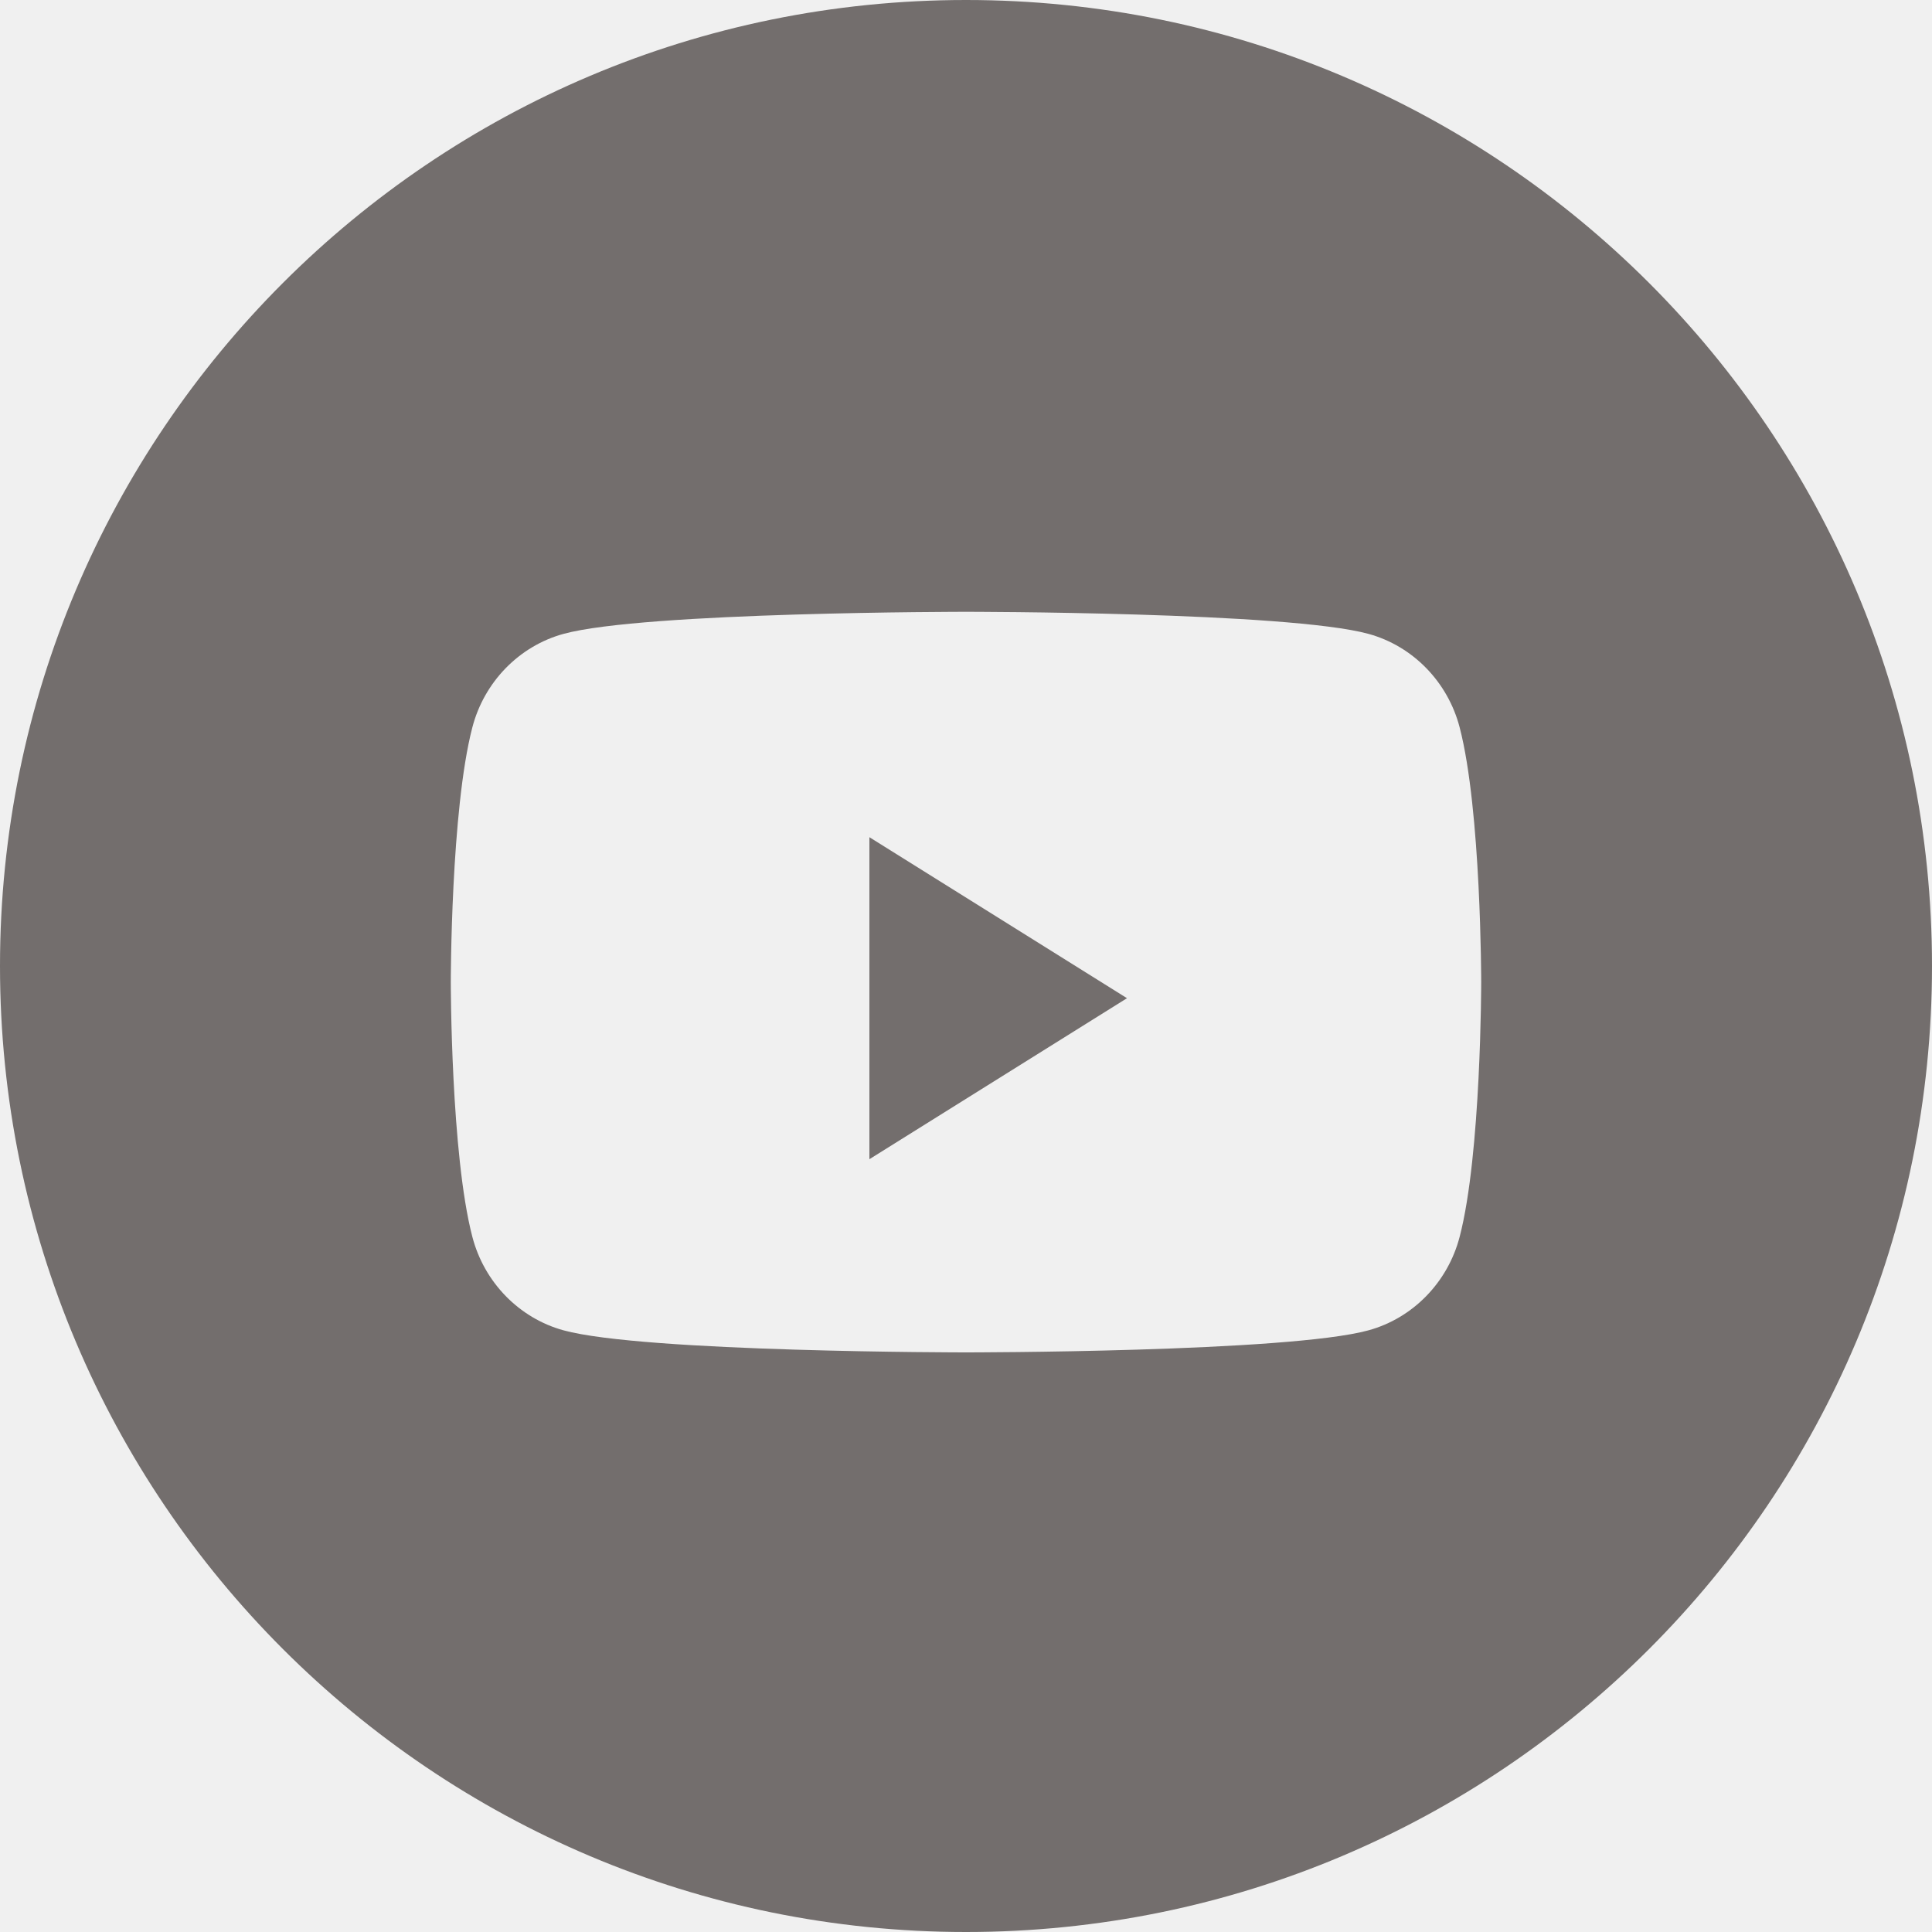
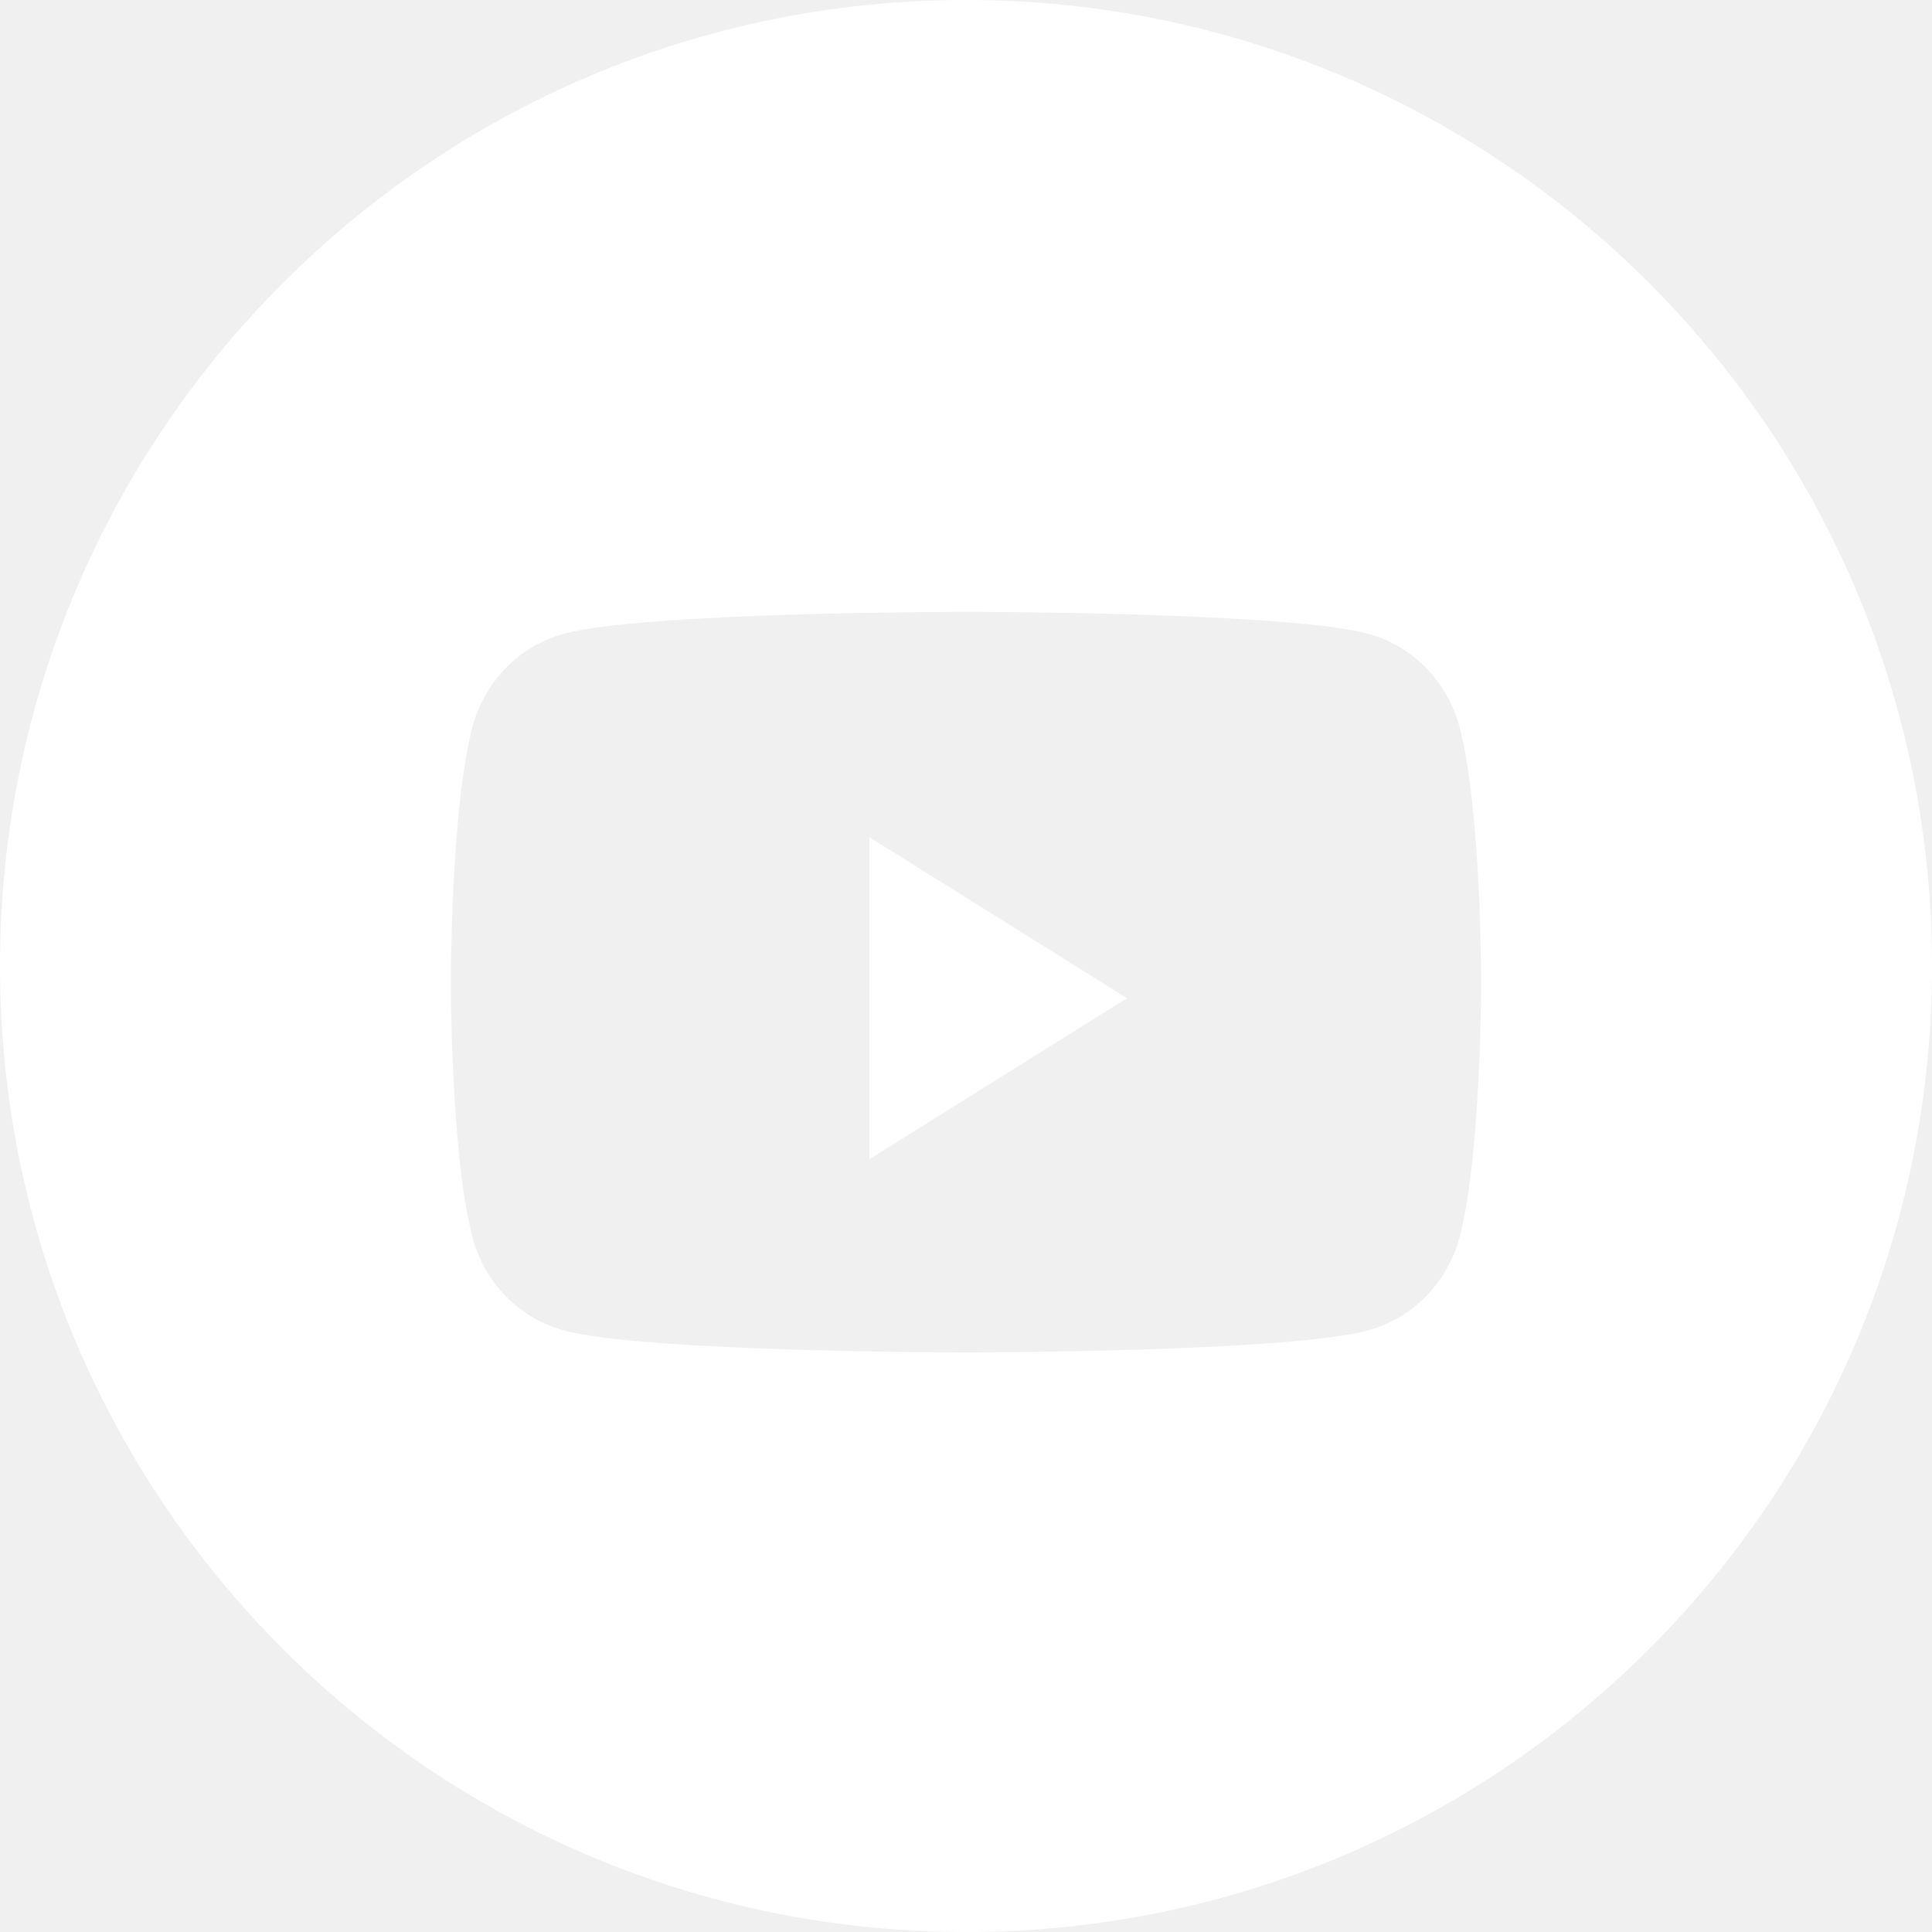
- <svg xmlns="http://www.w3.org/2000/svg" width="48" height="48" viewBox="0 0 48 48" fill="none">
-   <path fill-rule="evenodd" clip-rule="evenodd" d="M24 0C10.745 0 0 10.745 0 24C0 37.255 10.745 48 24 48C37.255 48 48 37.255 48 24C48 10.745 37.255 0 24 0ZM34.002 15.749C35.103 16.052 35.971 16.942 36.265 18.073C36.8 20.123 36.8 24.4 36.8 24.4C36.8 24.4 36.8 28.677 36.265 30.727C35.971 31.858 35.103 32.748 34.002 33.051C32.005 33.6 24 33.6 24 33.6C24 33.6 15.995 33.6 13.998 33.051C12.897 32.748 12.029 31.858 11.735 30.727C11.2 28.677 11.2 24.4 11.2 24.4C11.2 24.4 11.2 20.123 11.735 18.073C12.029 16.942 12.897 16.052 13.998 15.749C15.995 15.2 24 15.2 24 15.2C24 15.2 32.005 15.2 34.002 15.749Z" fill="#736E6D" />
-   <path d="M21.6 28.8V20.8L28 24.8L21.6 28.8Z" fill="#736E6D" />
+ <svg xmlns="http://www.w3.org/2000/svg" width="40" height="40" viewBox="0 0 40 40" fill="none">
+   <path fill-rule="evenodd" clip-rule="evenodd" d="M20 0C8.954 0 0 8.954 0 20C0 31.046 8.954 40 20 40C31.046 40 40 31.046 40 20C40 8.954 31.046 0 20 0ZM28.335 13.124C29.253 13.376 29.976 14.118 30.221 15.061C30.667 16.769 30.667 20.333 30.667 20.333C30.667 20.333 30.667 23.897 30.221 25.606C29.976 26.548 29.253 27.29 28.335 27.542C26.671 28 20 28 20 28C20 28 13.329 28 11.665 27.542C10.747 27.29 10.024 26.548 9.779 25.606C9.333 23.897 9.333 20.333 9.333 20.333C9.333 20.333 9.333 16.769 9.779 15.061C10.024 14.118 10.747 13.376 11.665 13.124C13.329 12.667 20 12.667 20 12.667C20 12.667 26.671 12.667 28.335 13.124Z" fill="white" />
+   <path d="M18 24V17.333L23.333 20.667L18 24Z" fill="white" />
</svg>
